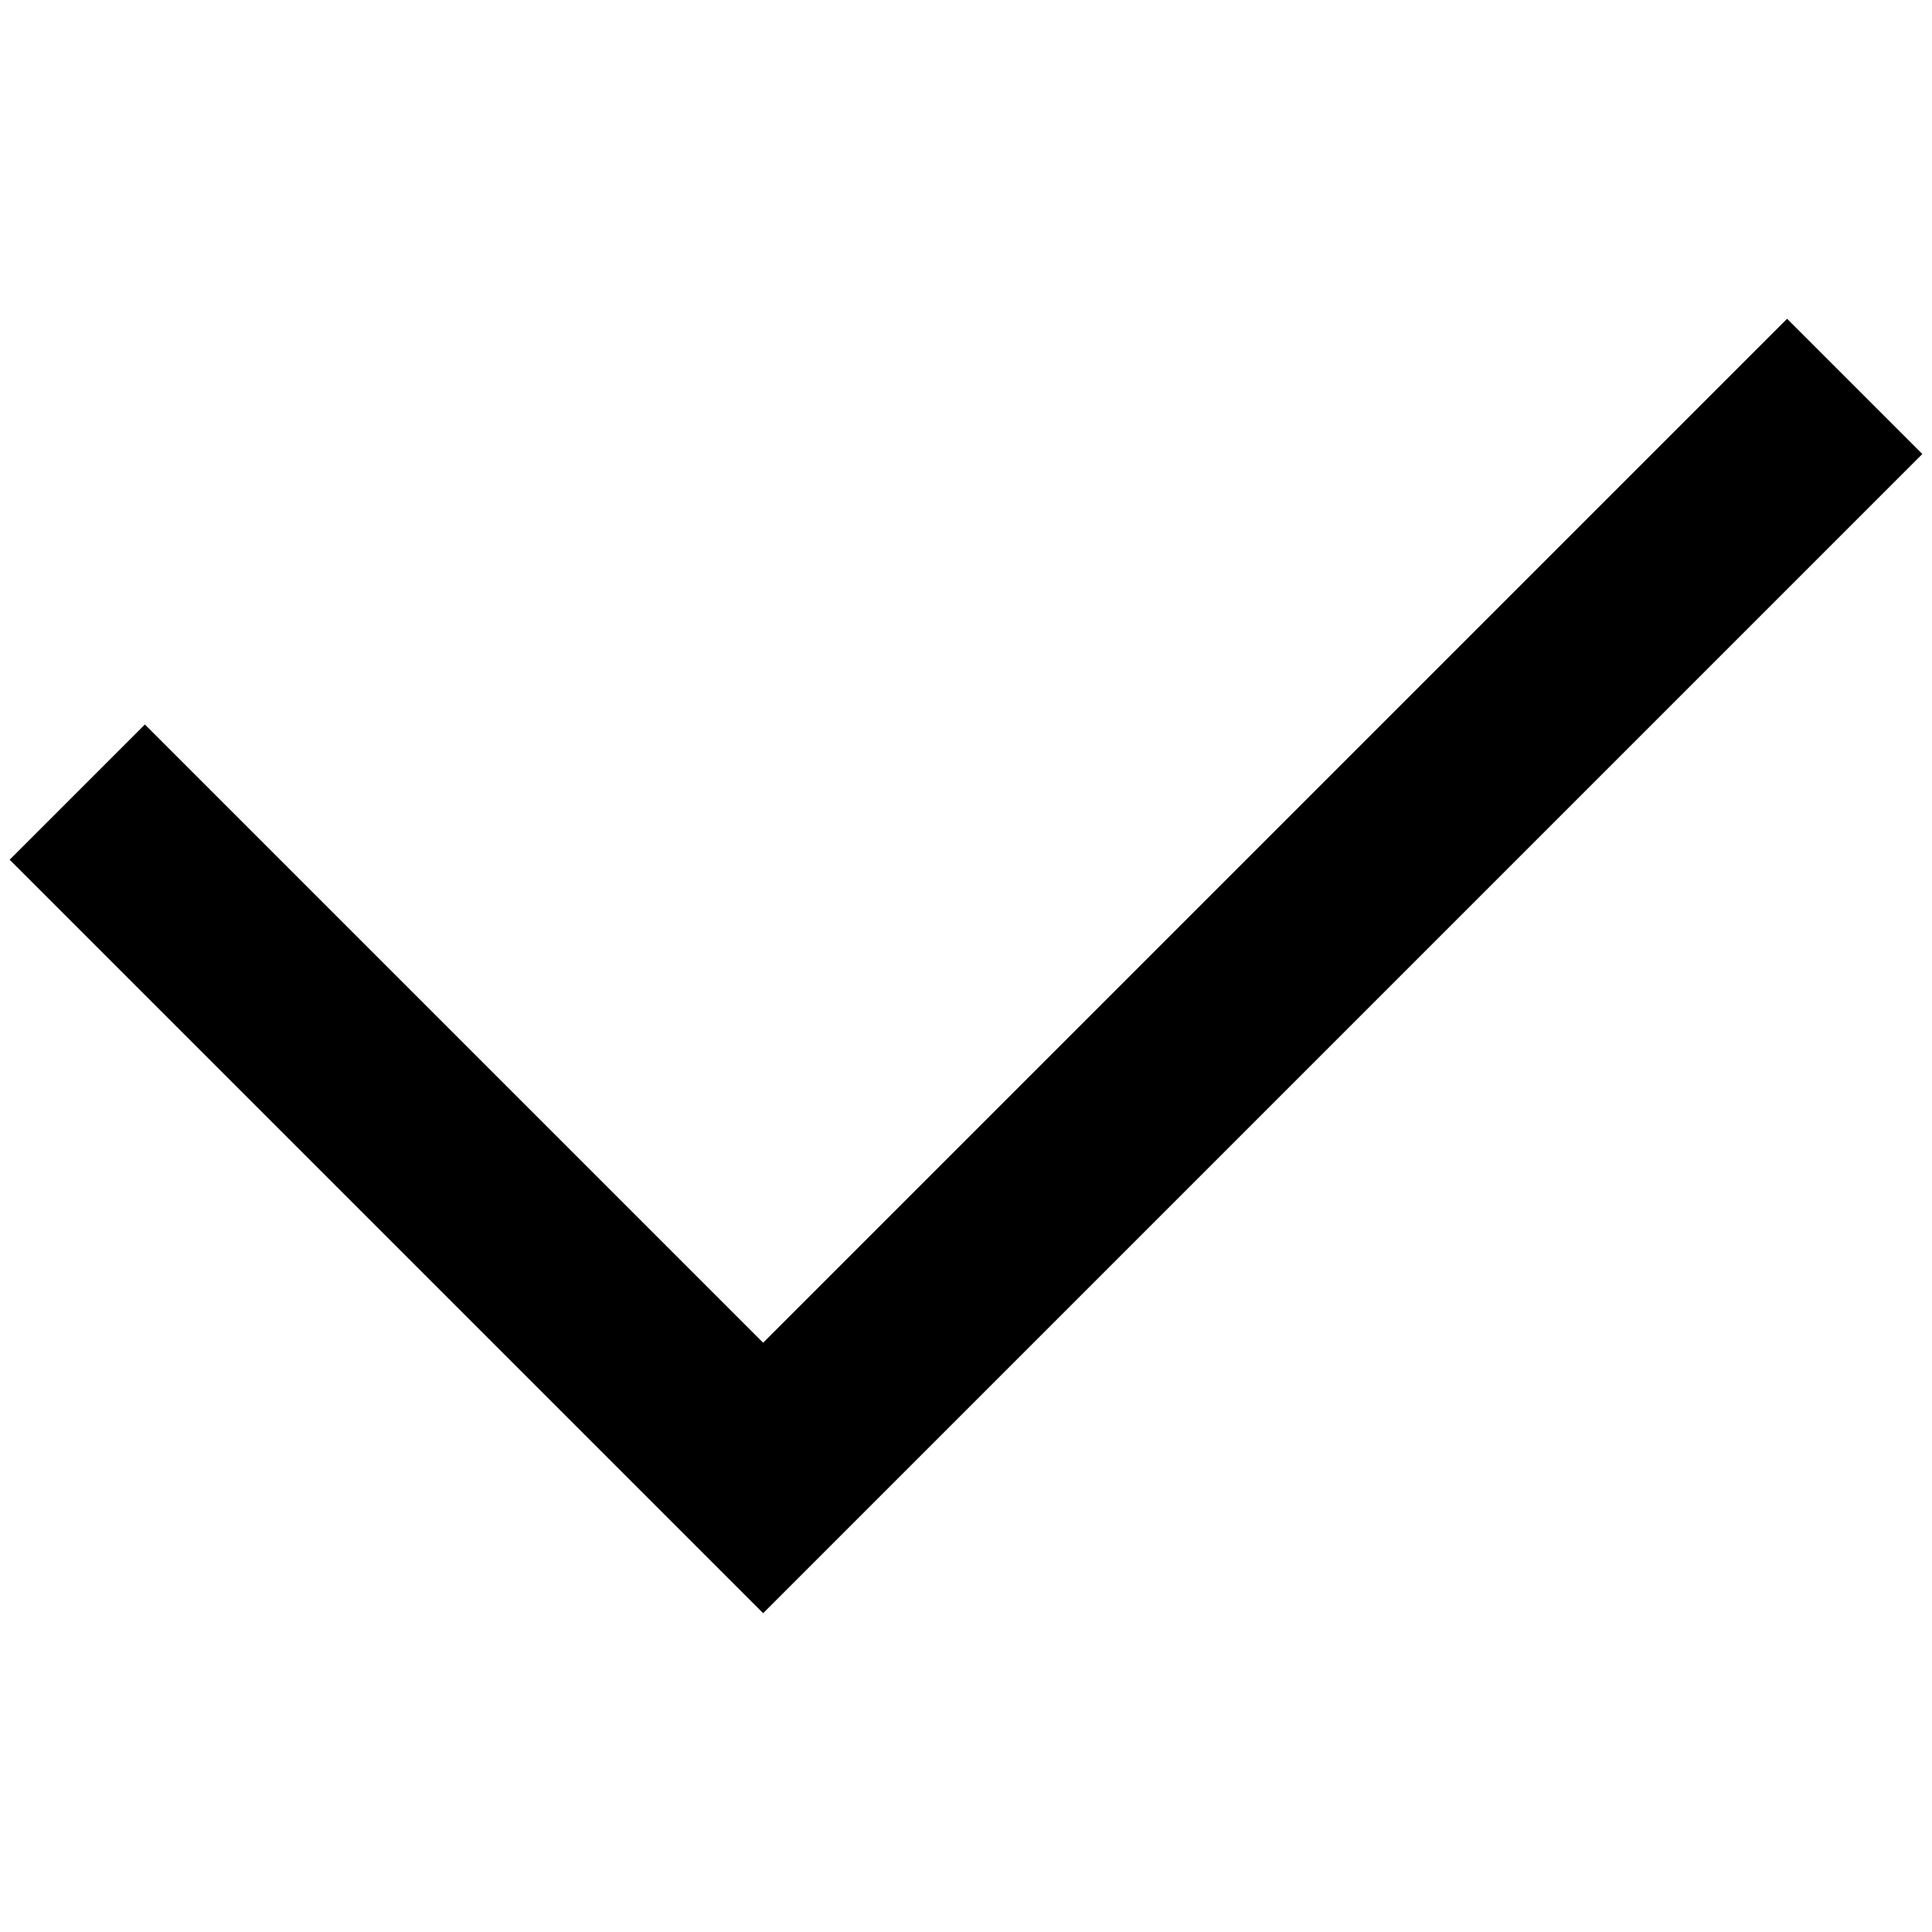
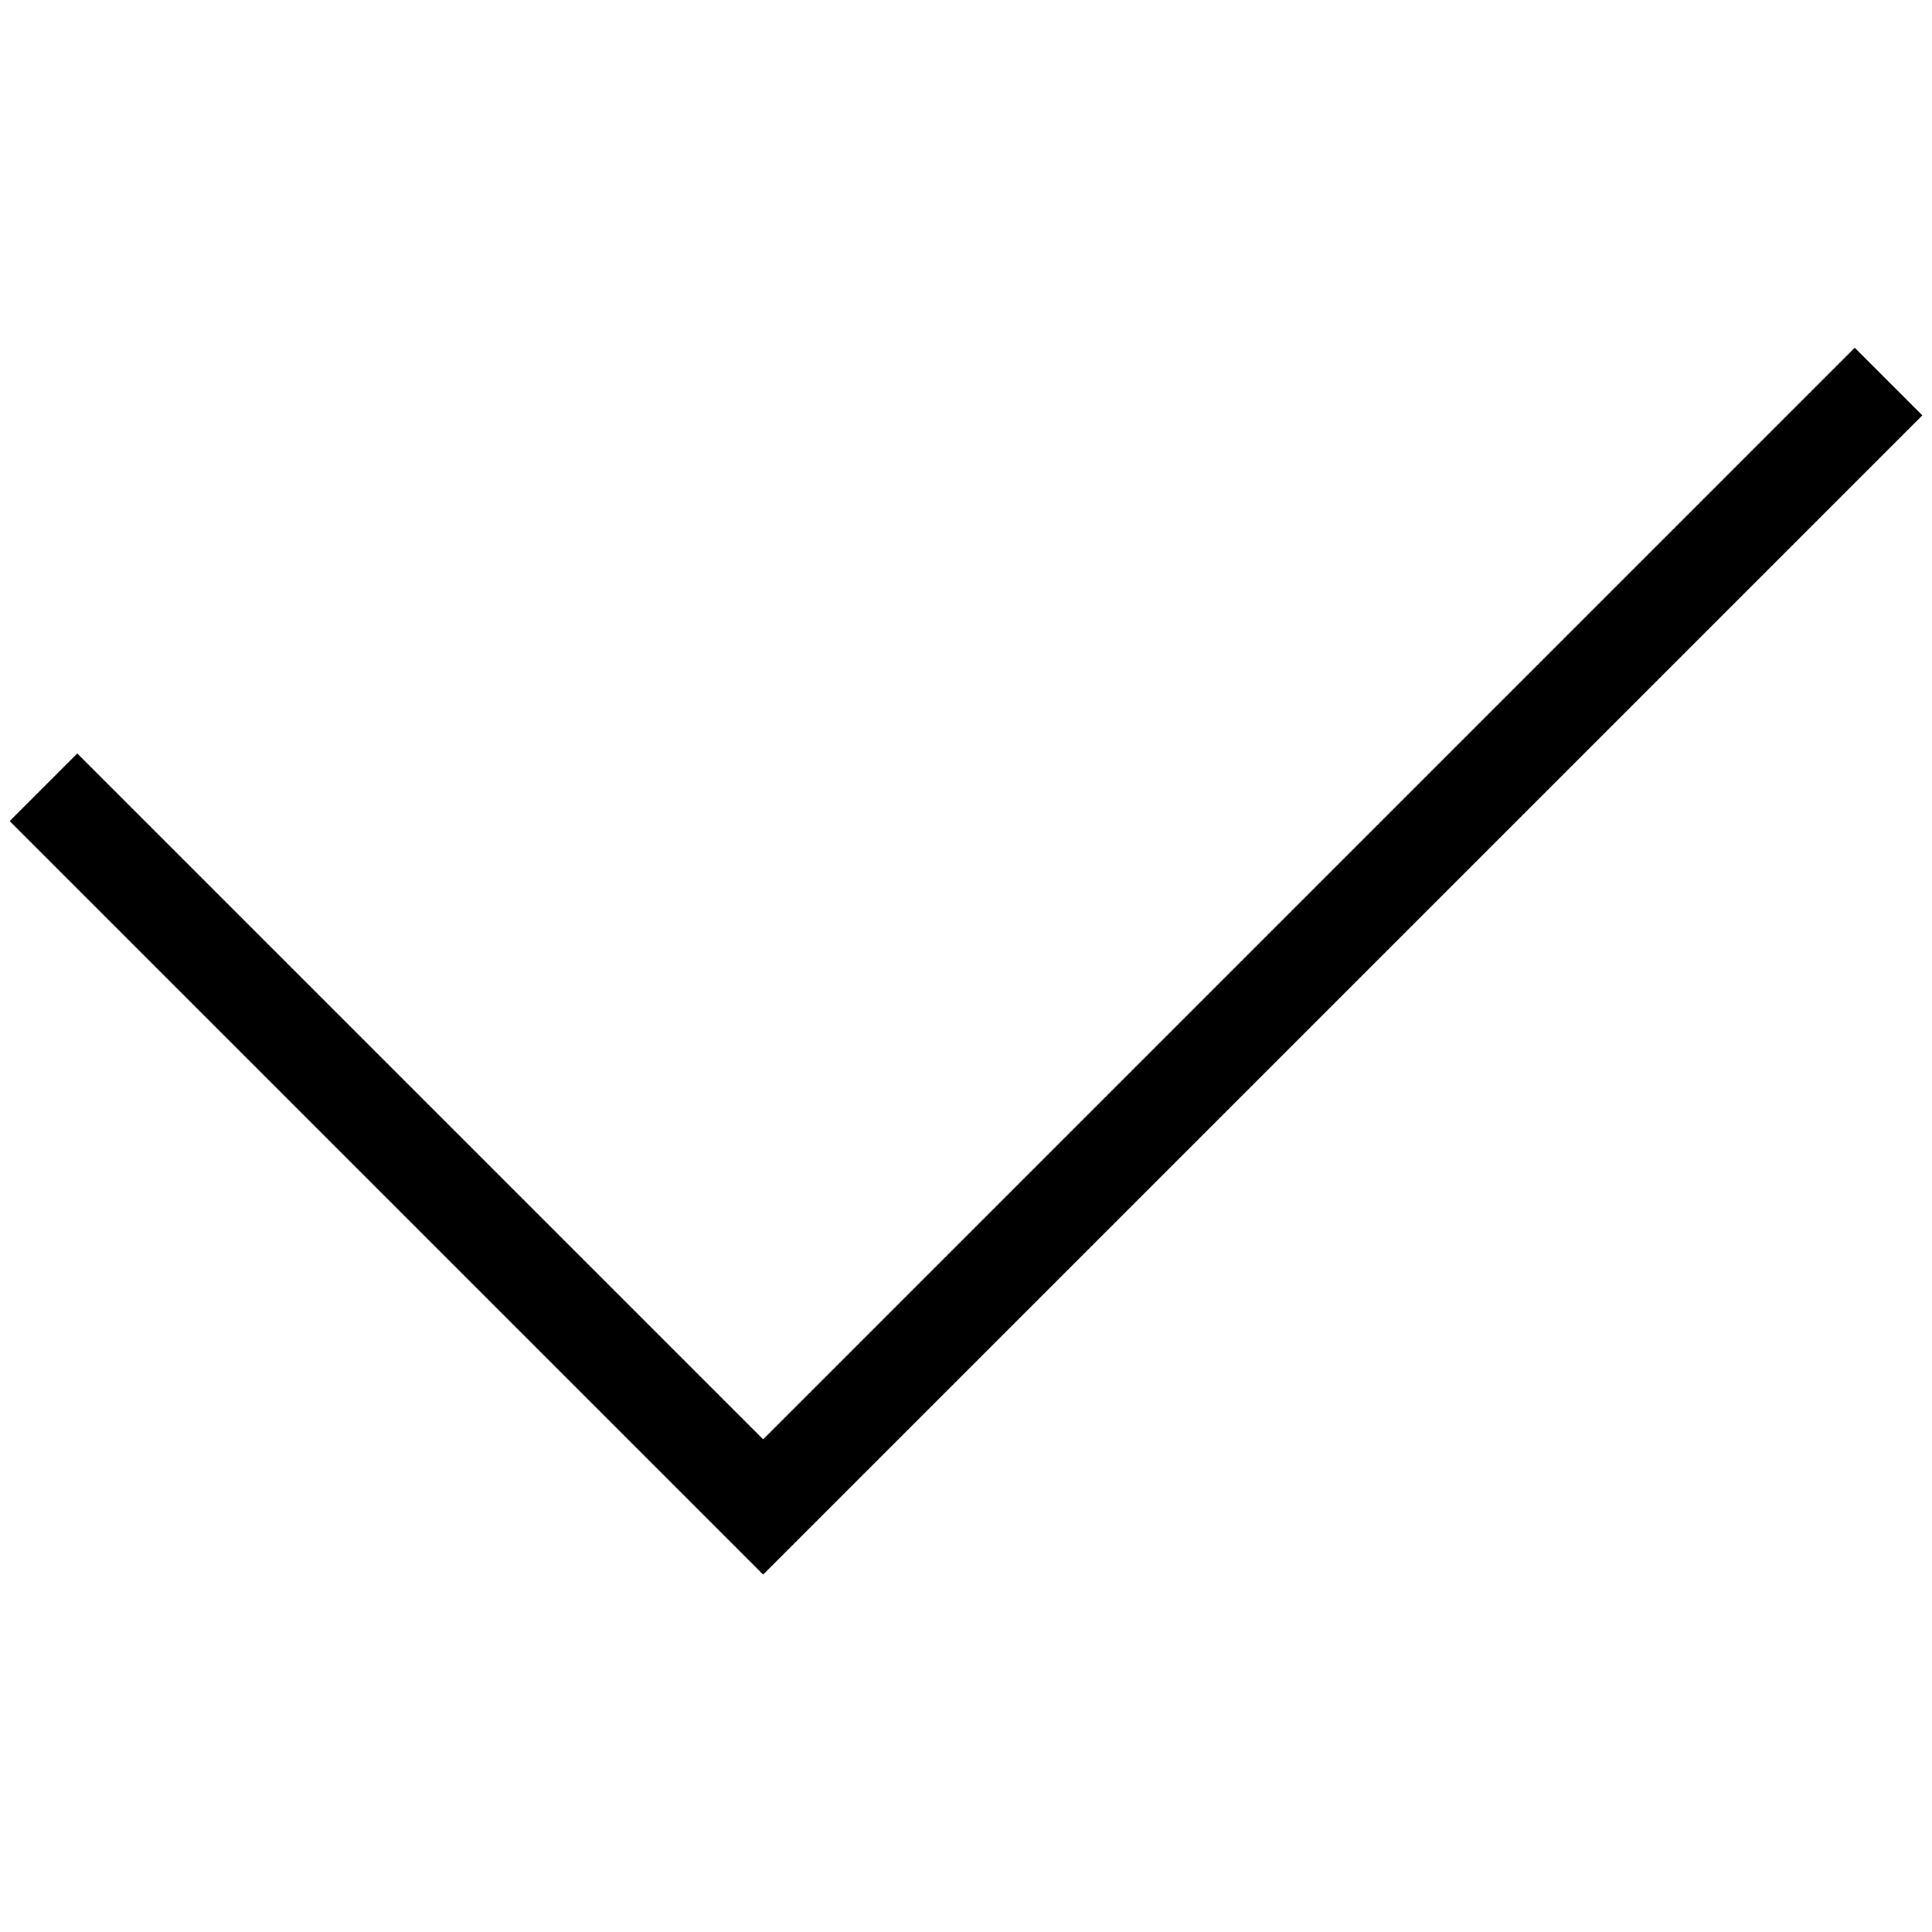
<svg xmlns="http://www.w3.org/2000/svg" width="20" height="20" viewBox="0 0 0.2 0.2" version="1.1" id="svg1">
  <defs id="defs1" />
  <g id="layer1">
-     <path id="rect102" style="fill:#000000;fill-opacity:1;stroke-width:0.007" d="M 0.185,0.033 0.079,0.139 0.015,0.075 0.001,0.089 0.065,0.153 0.079,0.167 0.093,0.153 0.199,0.047 Z" />
+     <path id="rect102" style="fill:#000000;fill-opacity:1;stroke-width:0.007" d="m 0.192,0.036 -0.113,0.113 -0.071,-0.071 -0.007,0.007 0.064,0.064 0.014,0.014 0.014,-0.014 0.106,-0.106 z" />
  </g>
</svg>
